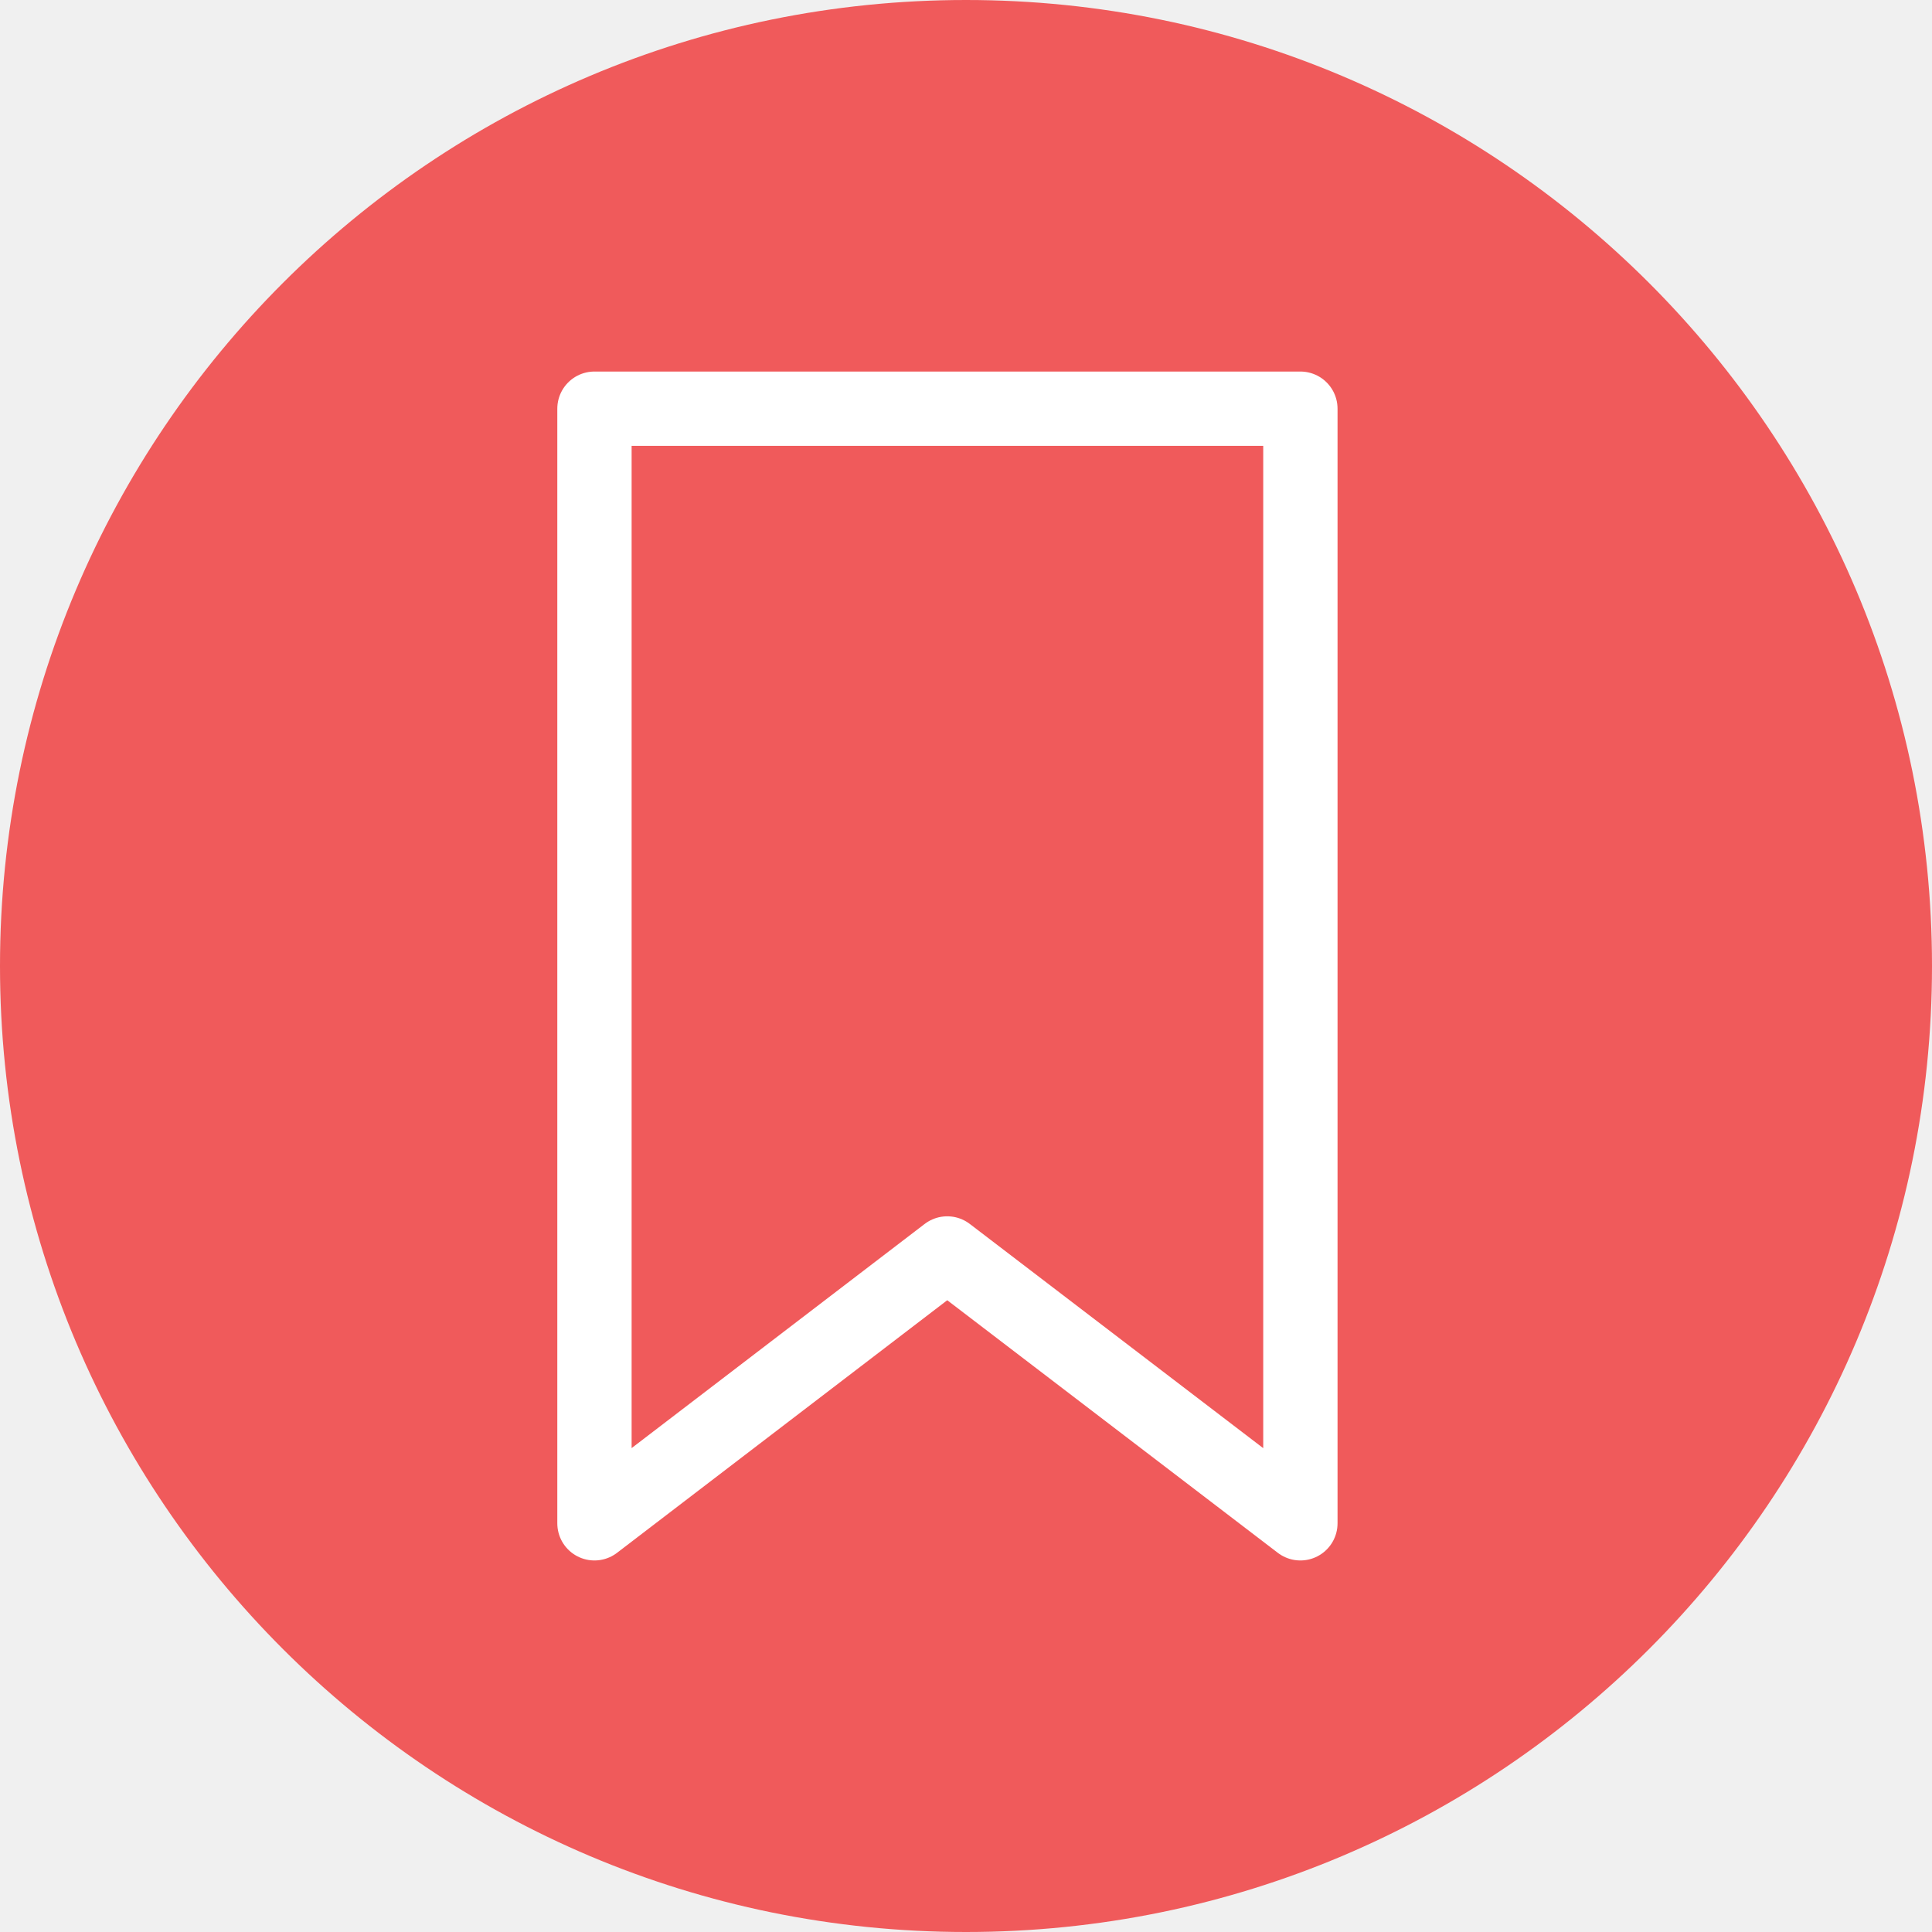
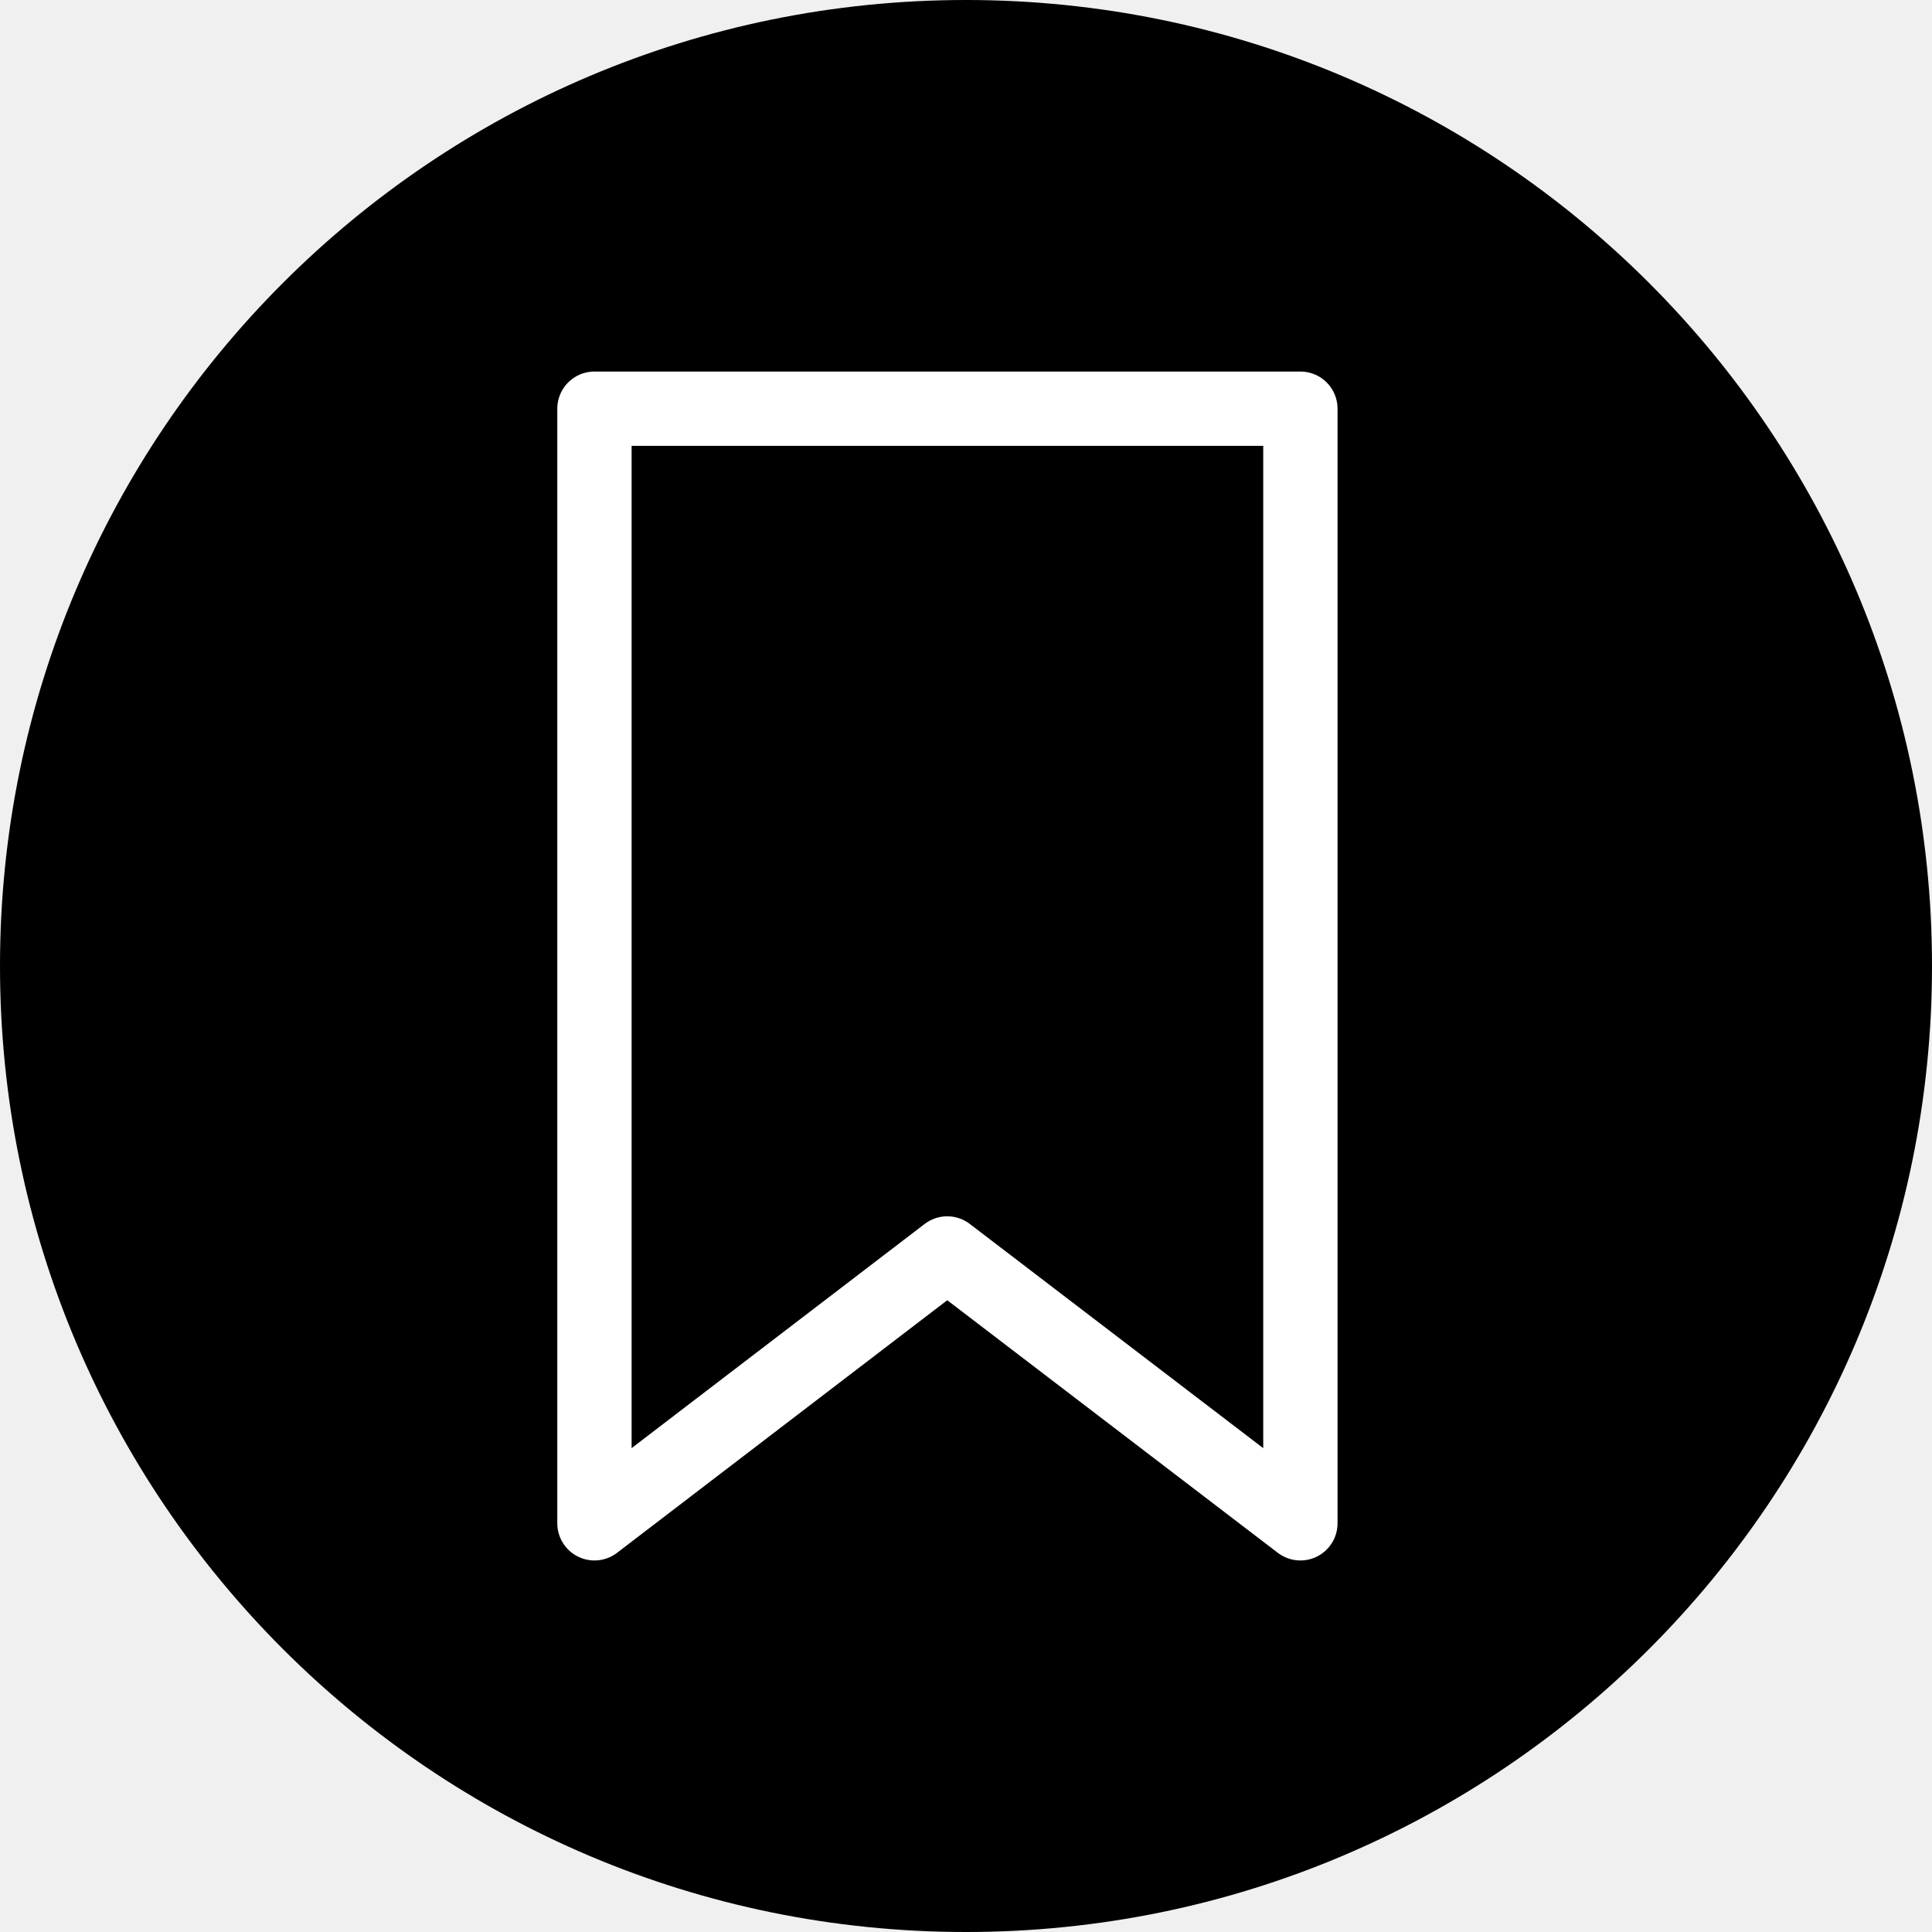
<svg xmlns="http://www.w3.org/2000/svg" width="52" height="52" viewBox="0 0 52 52" fill="none">
-   <rect width="52" height="52" rx="26" fill="#F05A5B" />
+   <rect width="52" height="52" rx="26" fill="currentColor" />
  <path d="M16 41V11H35V41L25.495 33.737L16 41Z" stroke="white" stroke-width="2" stroke-linecap="round" stroke-linejoin="round" />
</svg>
